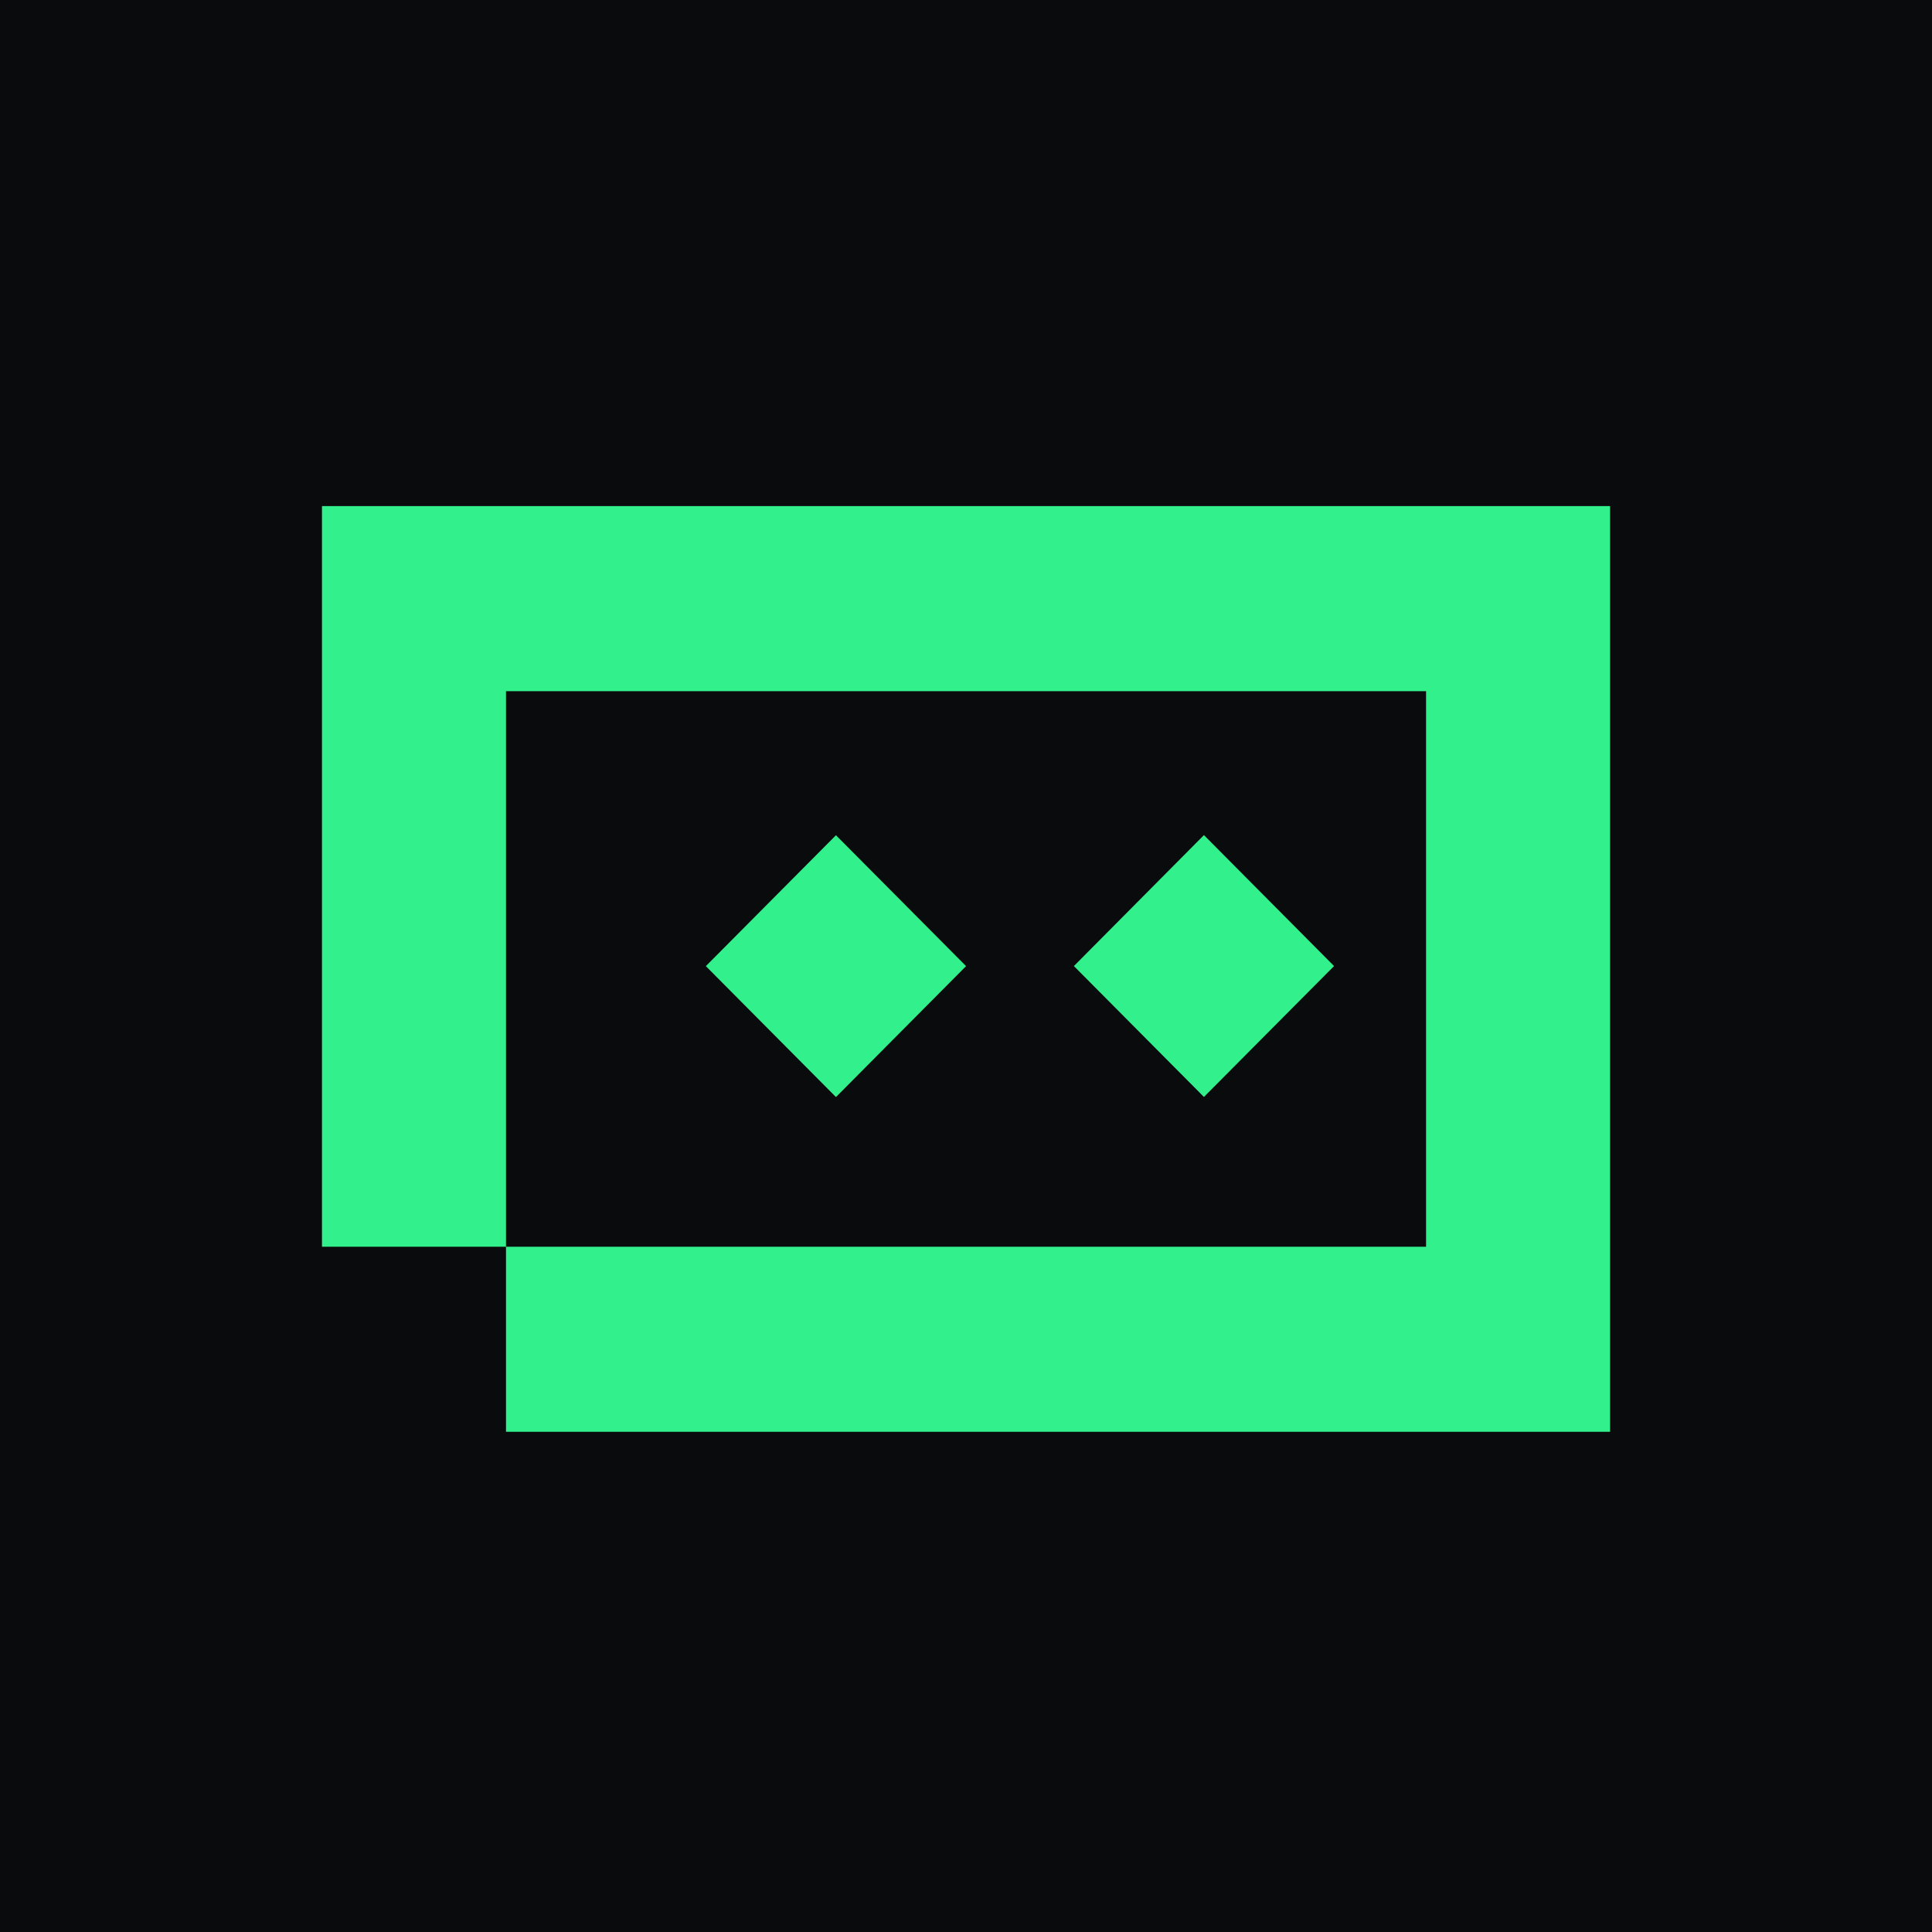
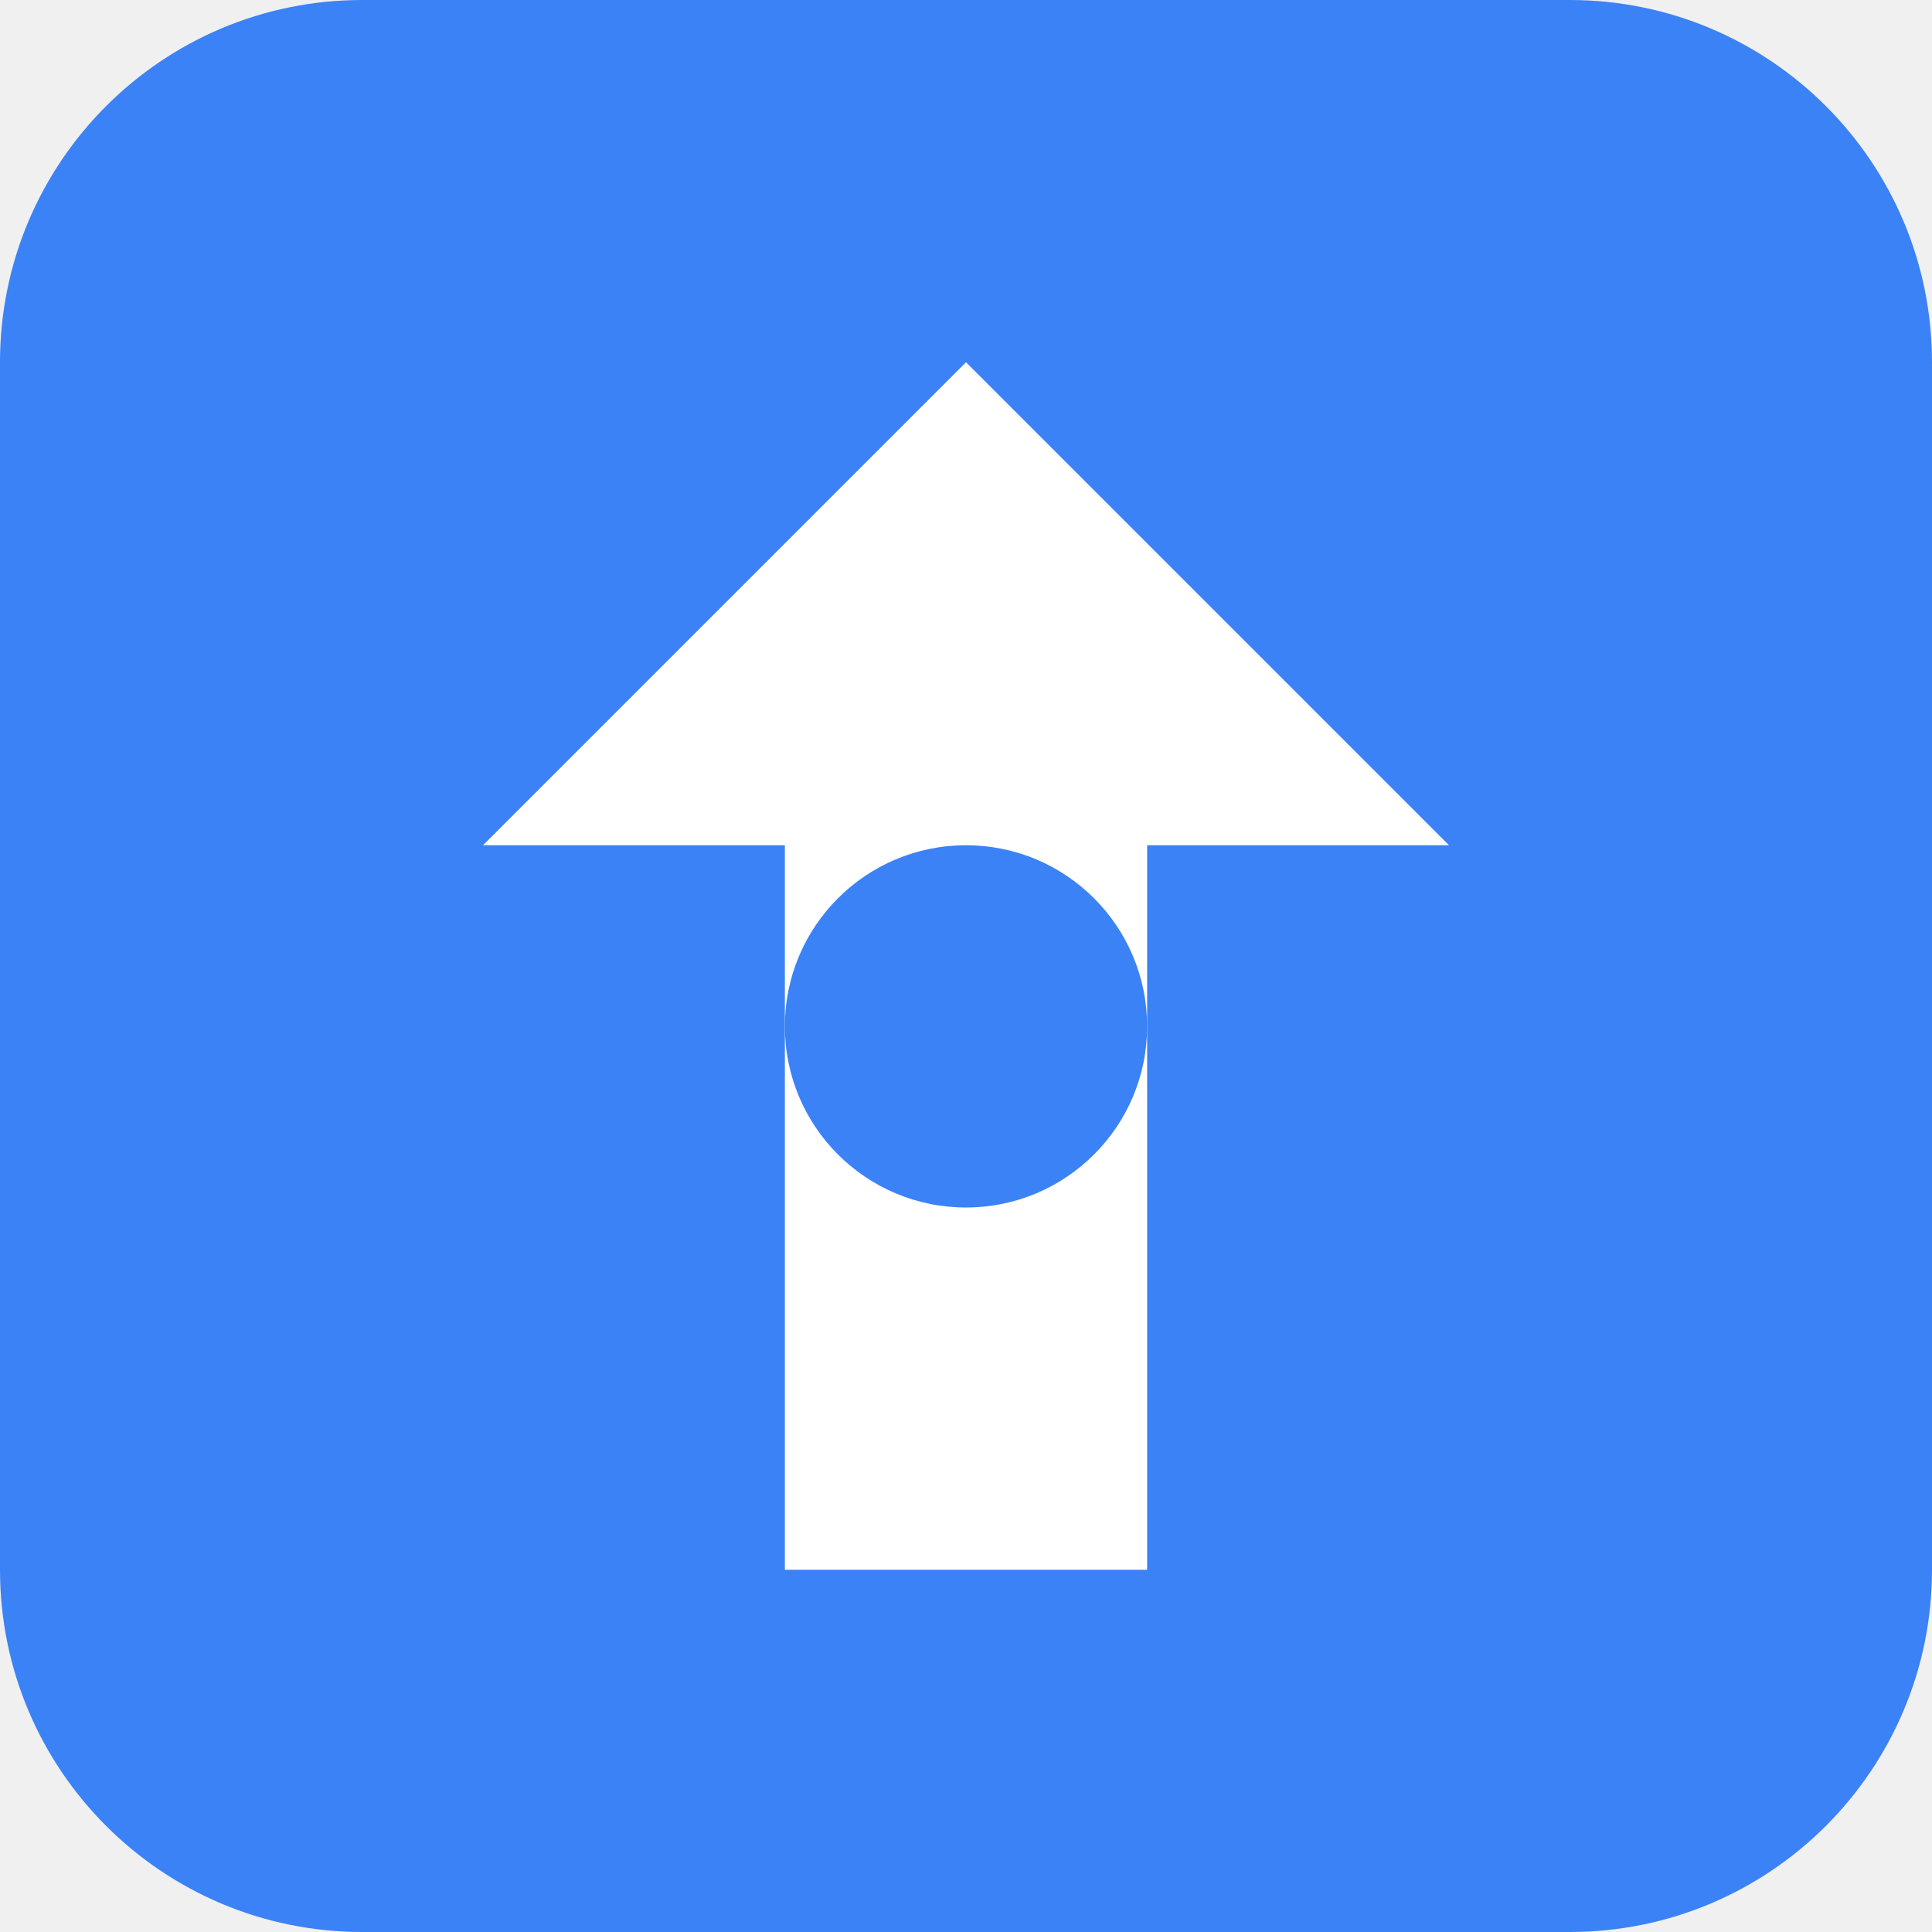
<svg xmlns="http://www.w3.org/2000/svg" width="32" height="32" viewBox="0 0 32 32" fill="none">
-   <rect width="32" height="32" fill="#0A0B0D" />
-   <path d="M26.668 23.715H8.381V20.65H5.333V8.382H26.668V23.715ZM8.381 20.65H23.62V11.448H8.381V20.65ZM16.001 16.002L13.846 18.171L11.691 16.002L13.846 13.834L16.001 16.002ZM22.096 16.001L19.941 18.169L17.787 16.001L19.941 13.832L22.096 16.001Z" fill="#32F08C" />
+   <rect width="32" height="32" rx="6" fill="#3B82F6" />
+   <path d="M16 6L8 14H13V26H19V14H24L16 6Z" fill="white" />
+   <circle cx="16" cy="17" r="3" fill="#3B82F6" />
</svg>
